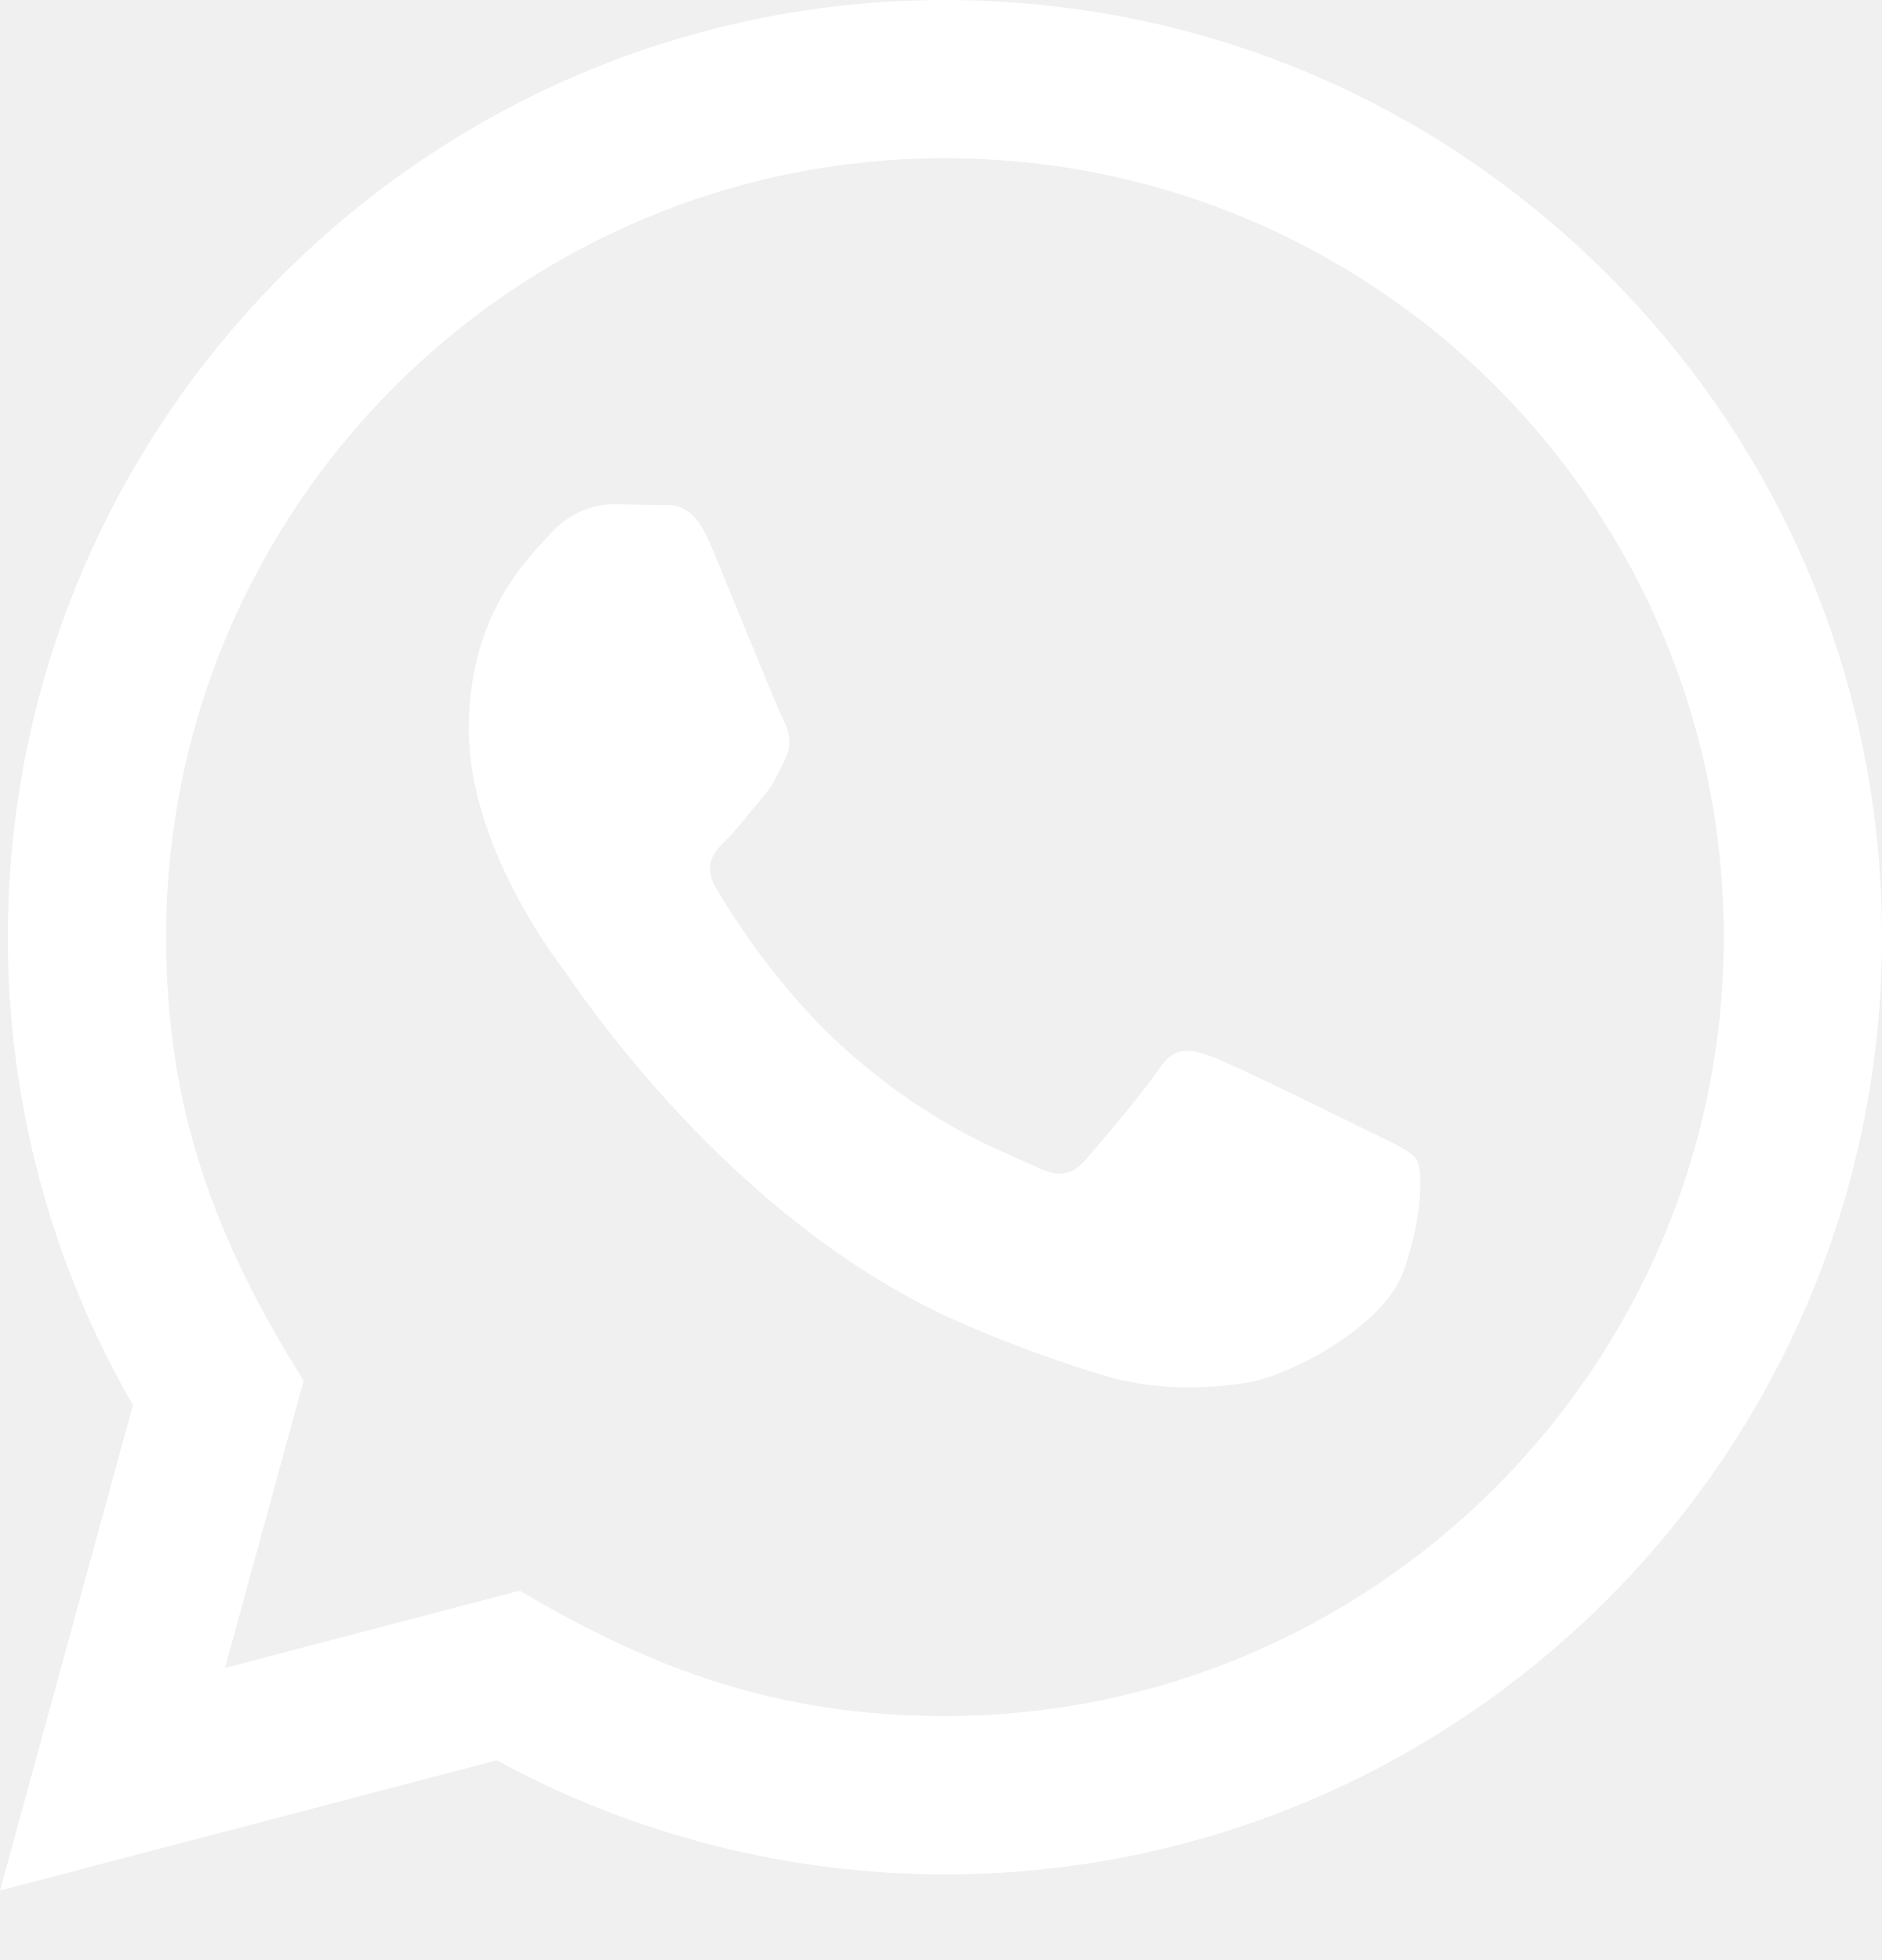
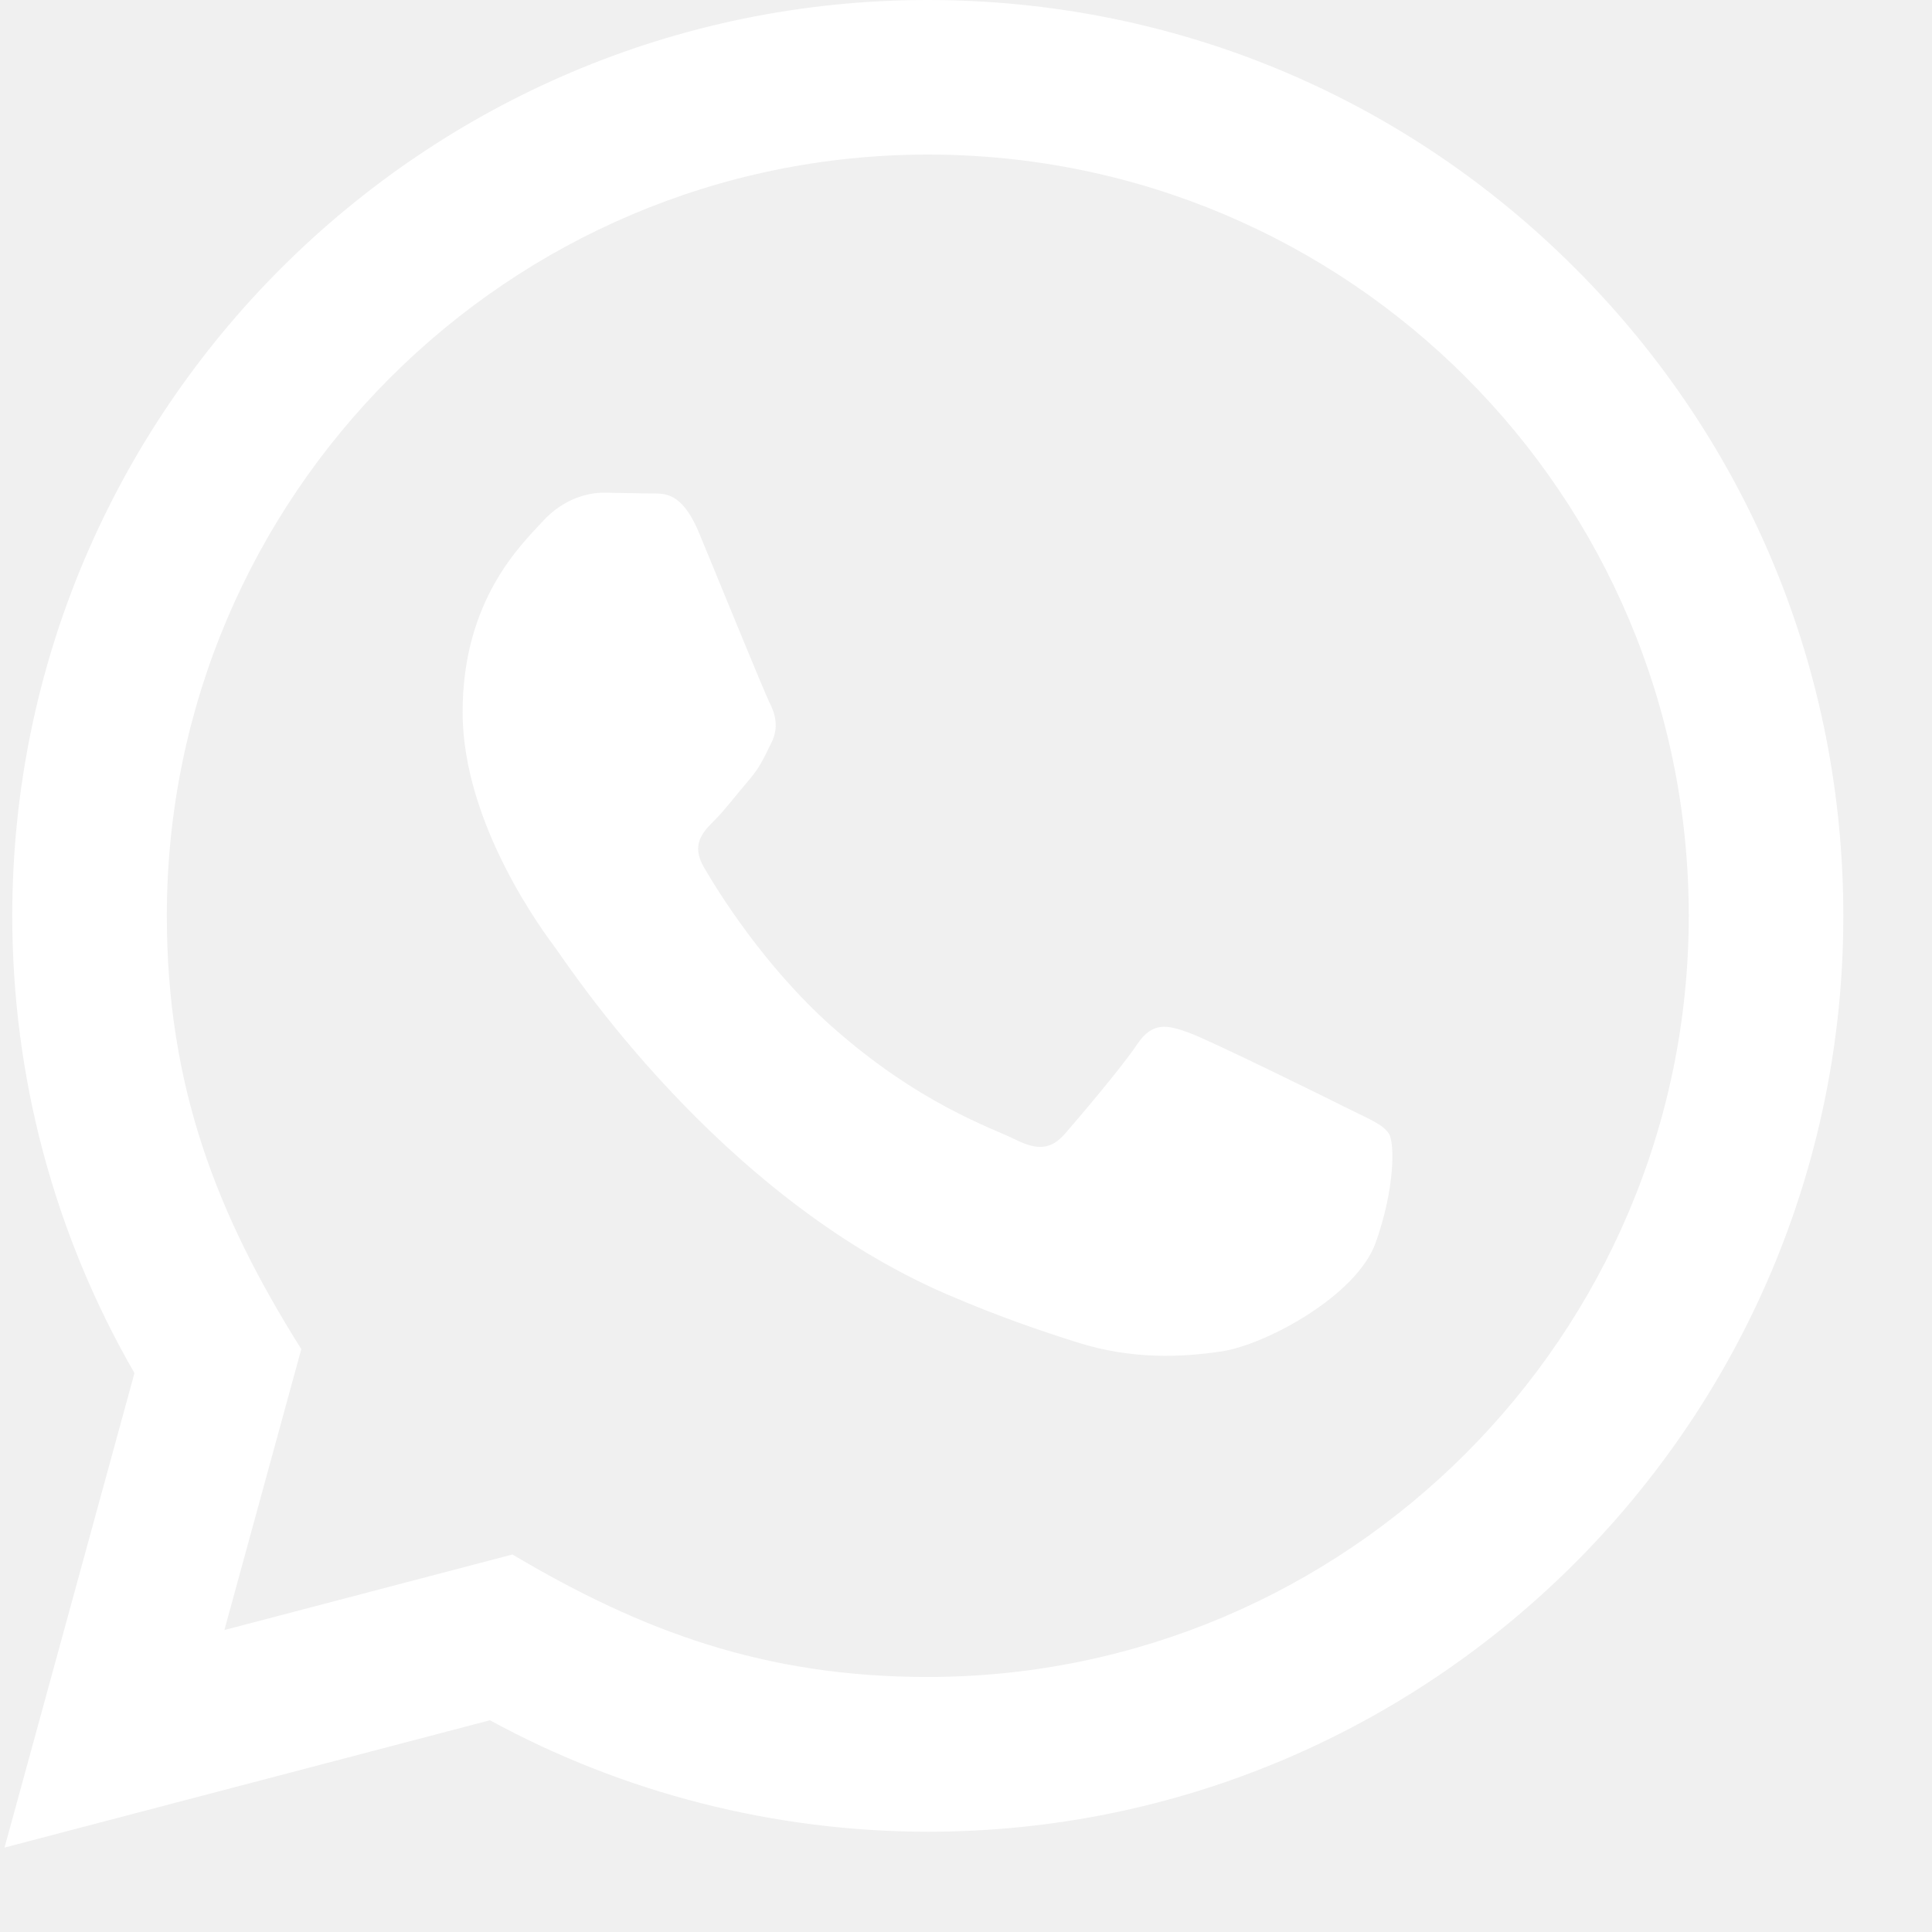
- <svg xmlns="http://www.w3.org/2000/svg" width="24" height="25" viewBox="0 0 24 25" fill="none">
-   <path d="M0 24.114L1.695 17.922C0.649 16.11 0.099 14.055 0.1 11.948C0.103 5.36 5.464 0 12.05 0C15.246 0.001 18.247 1.246 20.503 3.505C22.759 5.763 24.001 8.766 24 11.959C23.997 18.547 18.637 23.908 12.05 23.908C10.051 23.907 8.08 23.405 6.335 22.453L0 24.114ZM6.628 20.289C8.312 21.289 9.92 21.888 12.046 21.889C17.52 21.889 21.979 17.434 21.982 11.957C21.984 6.469 17.546 2.02 12.054 2.018C6.576 2.018 2.12 6.473 2.118 11.949C2.117 14.184 2.772 15.858 3.872 17.61L2.869 21.275L6.628 20.289ZM18.07 14.799C17.995 14.675 17.797 14.6 17.497 14.451C17.199 14.301 15.731 13.579 15.456 13.479C15.183 13.38 14.984 13.329 14.784 13.629C14.585 13.927 14.013 14.6 13.839 14.799C13.665 14.998 13.49 15.023 13.192 14.874C12.893 14.724 11.931 14.409 10.79 13.392C9.903 12.6 9.303 11.622 9.129 11.323C8.956 11.024 9.111 10.863 9.26 10.714C9.395 10.58 9.558 10.365 9.708 10.19C9.86 10.018 9.909 9.893 10.009 9.693C10.109 9.494 10.06 9.319 9.984 9.17C9.909 9.021 9.312 7.551 9.064 6.953C8.821 6.371 8.575 6.45 8.392 6.441L7.819 6.431C7.62 6.431 7.297 6.505 7.023 6.804C6.75 7.104 5.978 7.825 5.978 9.295C5.978 10.765 7.048 12.185 7.197 12.384C7.347 12.583 9.302 15.599 12.297 16.892C13.01 17.2 13.566 17.384 13.999 17.521C14.715 17.748 15.366 17.716 15.88 17.64C16.454 17.554 17.647 16.917 17.896 16.22C18.145 15.522 18.145 14.924 18.07 14.799Z" fill="white" />
+ <svg xmlns="http://www.w3.org/2000/svg" width="20" height="20" viewBox="0 0 20 20" fill="none">
+   <g clip-path="url(#clip0_31_800)">
+     <path d="M0.047 19.126L1.392 14.214C0.562 12.777 0.126 11.147 0.127 9.476C0.13 4.251 4.381 0 9.605 0C12.14 0.001 14.519 0.988 16.309 2.78C18.098 4.571 19.083 6.952 19.082 9.485C19.08 14.71 14.828 18.962 9.605 18.962C8.019 18.961 6.456 18.563 5.072 17.808L0.047 19.126ZM5.305 16.092C6.64 16.885 7.915 17.36 9.602 17.36C13.943 17.36 17.48 13.827 17.482 9.483C17.484 5.13 13.964 1.602 9.608 1.6C5.263 1.6 1.729 5.134 1.727 9.477C1.727 11.25 2.246 12.578 3.119 13.966L2.323 16.874L5.305 16.092ZM14.379 11.738C14.32 11.639 14.162 11.58 13.925 11.461C13.688 11.342 12.524 10.769 12.306 10.69C12.089 10.611 11.932 10.572 11.773 10.809C11.615 11.046 11.161 11.58 11.023 11.738C10.885 11.895 10.747 11.915 10.51 11.796C10.273 11.678 9.51 11.428 8.605 10.621C7.902 9.993 7.426 9.218 7.288 8.98C7.15 8.744 7.274 8.615 7.392 8.497C7.499 8.391 7.628 8.221 7.747 8.082C7.867 7.945 7.907 7.846 7.986 7.688C8.065 7.53 8.026 7.391 7.966 7.273C7.907 7.155 7.433 5.989 7.236 5.515C7.043 5.053 6.848 5.115 6.703 5.108L6.249 5.1C6.091 5.1 5.835 5.159 5.618 5.397C5.401 5.634 4.789 6.206 4.789 7.372C4.789 8.538 5.638 9.664 5.756 9.822C5.874 9.98 7.425 12.372 9.801 13.398C10.366 13.641 10.807 13.787 11.151 13.896C11.718 14.076 12.235 14.051 12.643 13.99C13.098 13.923 14.043 13.417 14.241 12.864C14.439 12.31 14.439 11.836 14.379 11.738Z" fill="white" />
+   </g>
+   <defs>
+     <clipPath id="clip0_31_800">
+       <rect width="20" height="20" fill="white" />
+     </clipPath>
+   </defs>
</svg>
